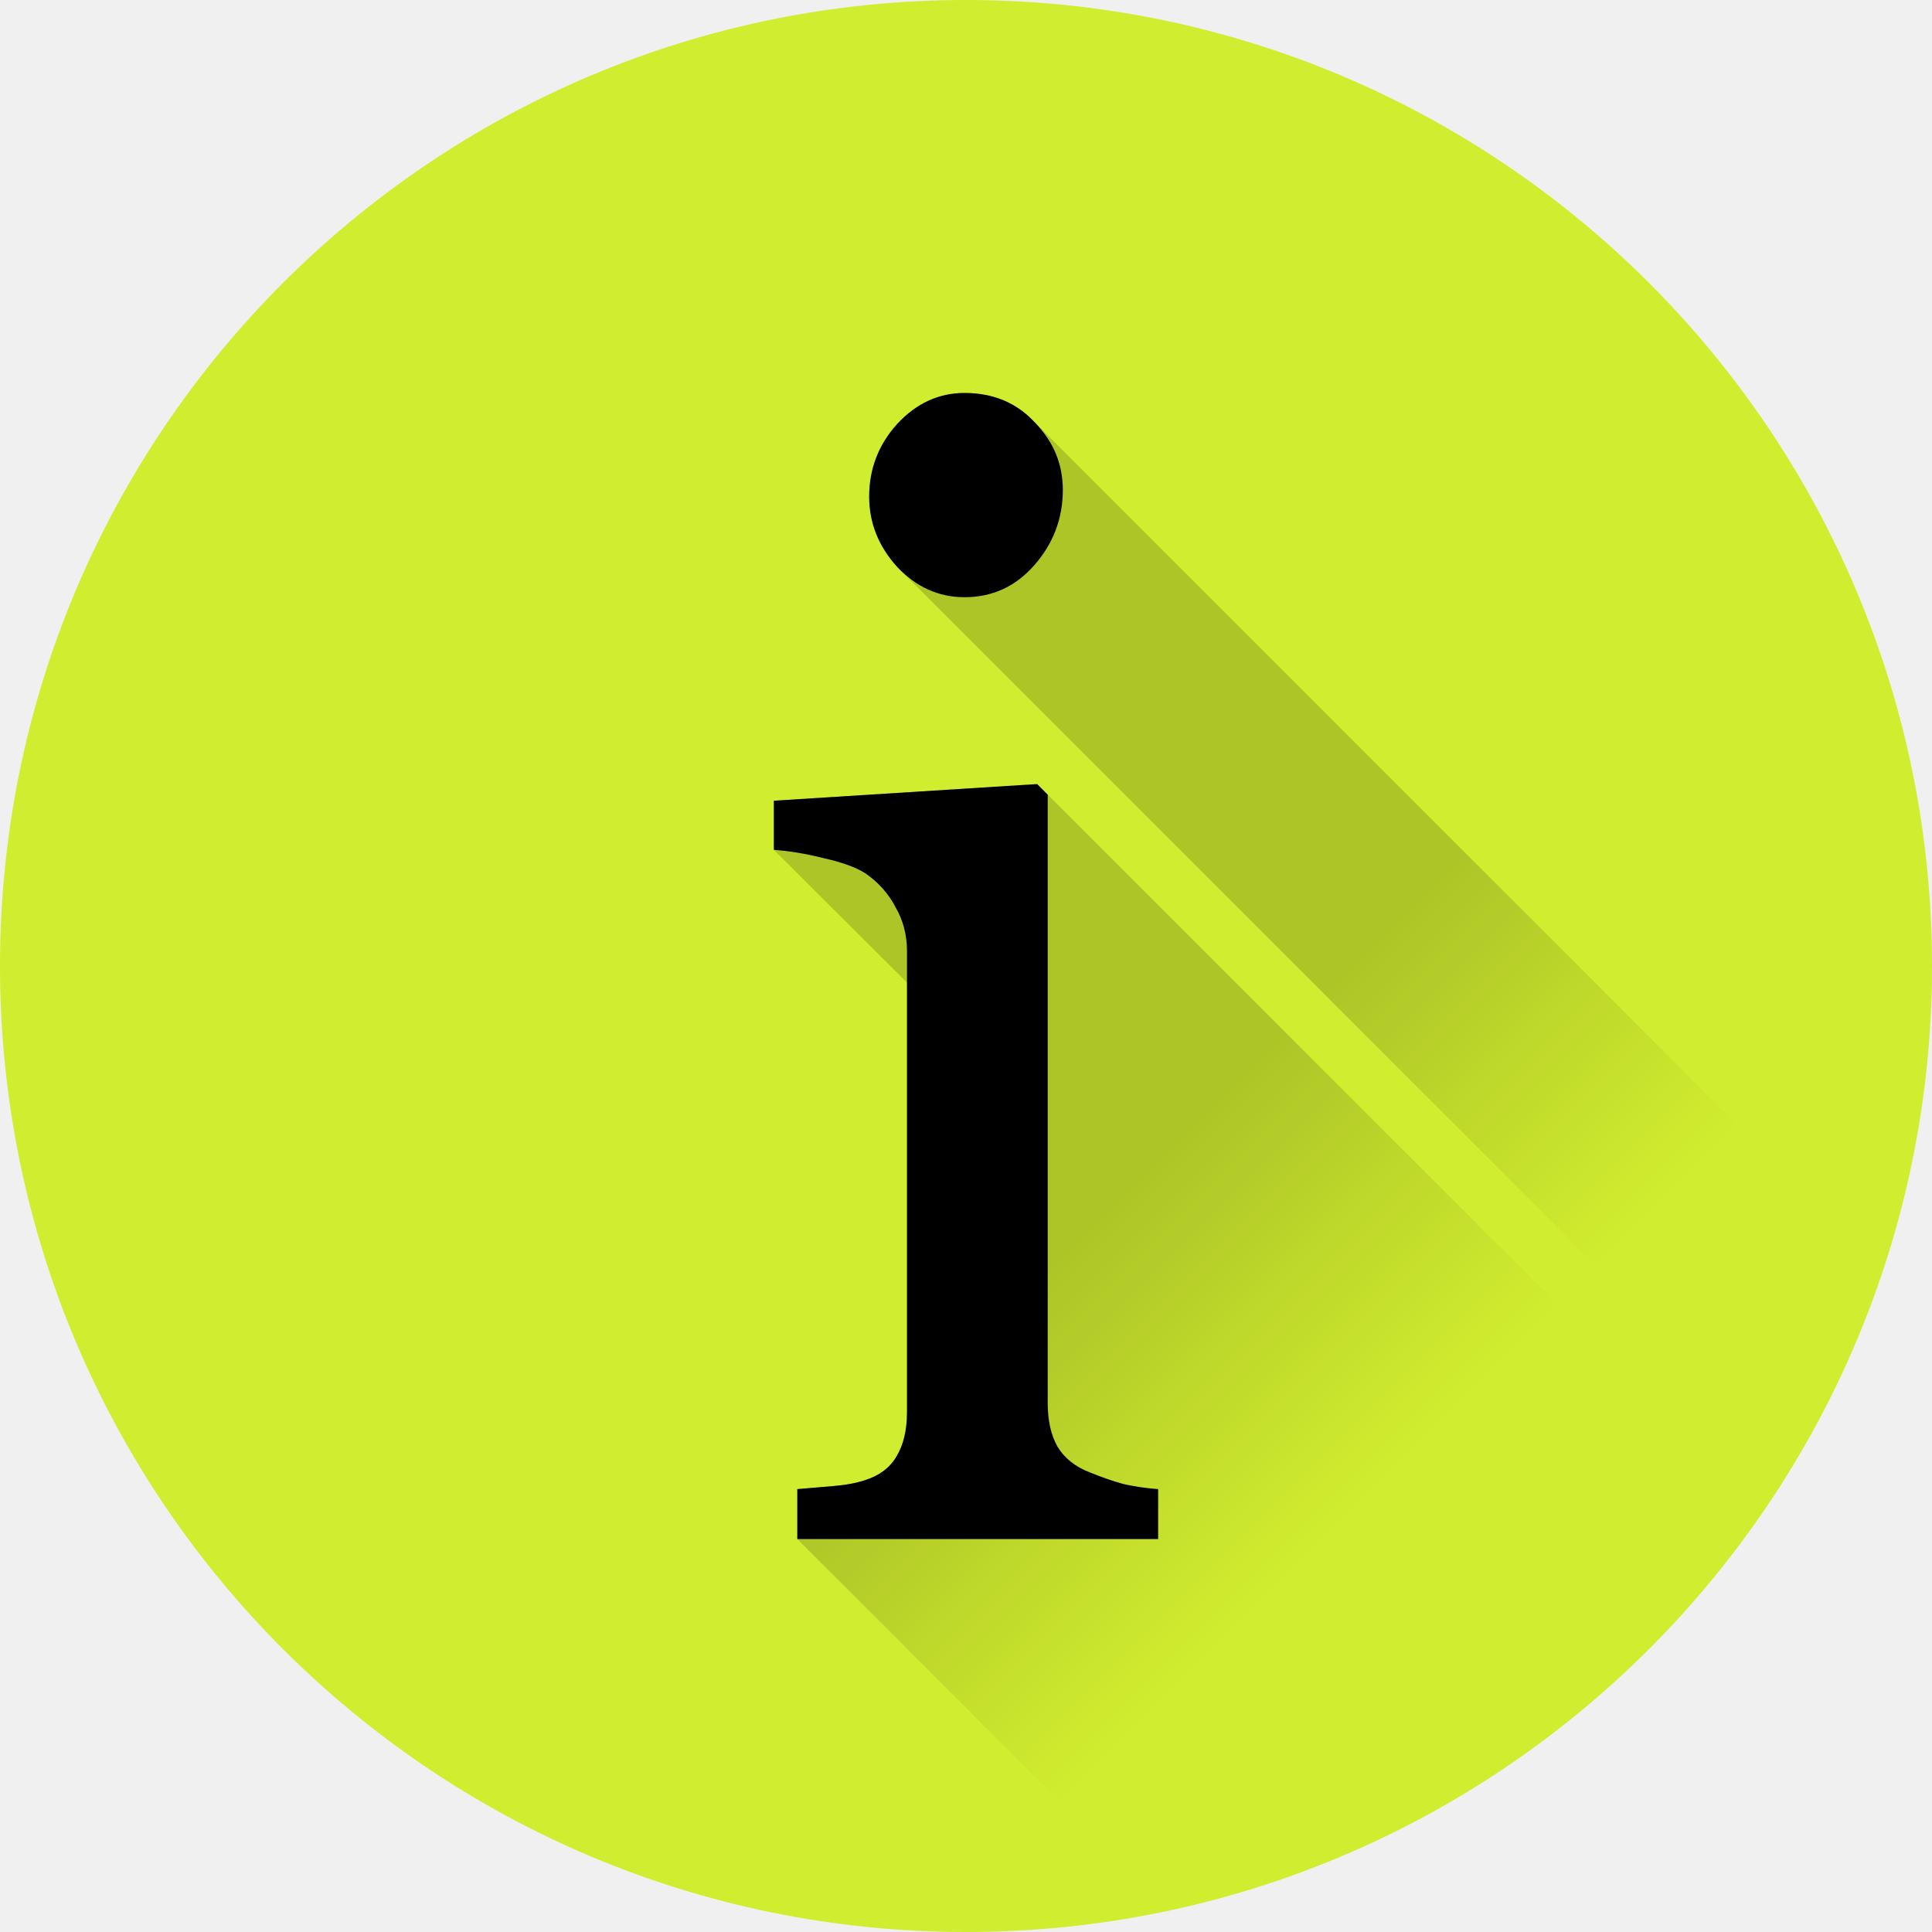
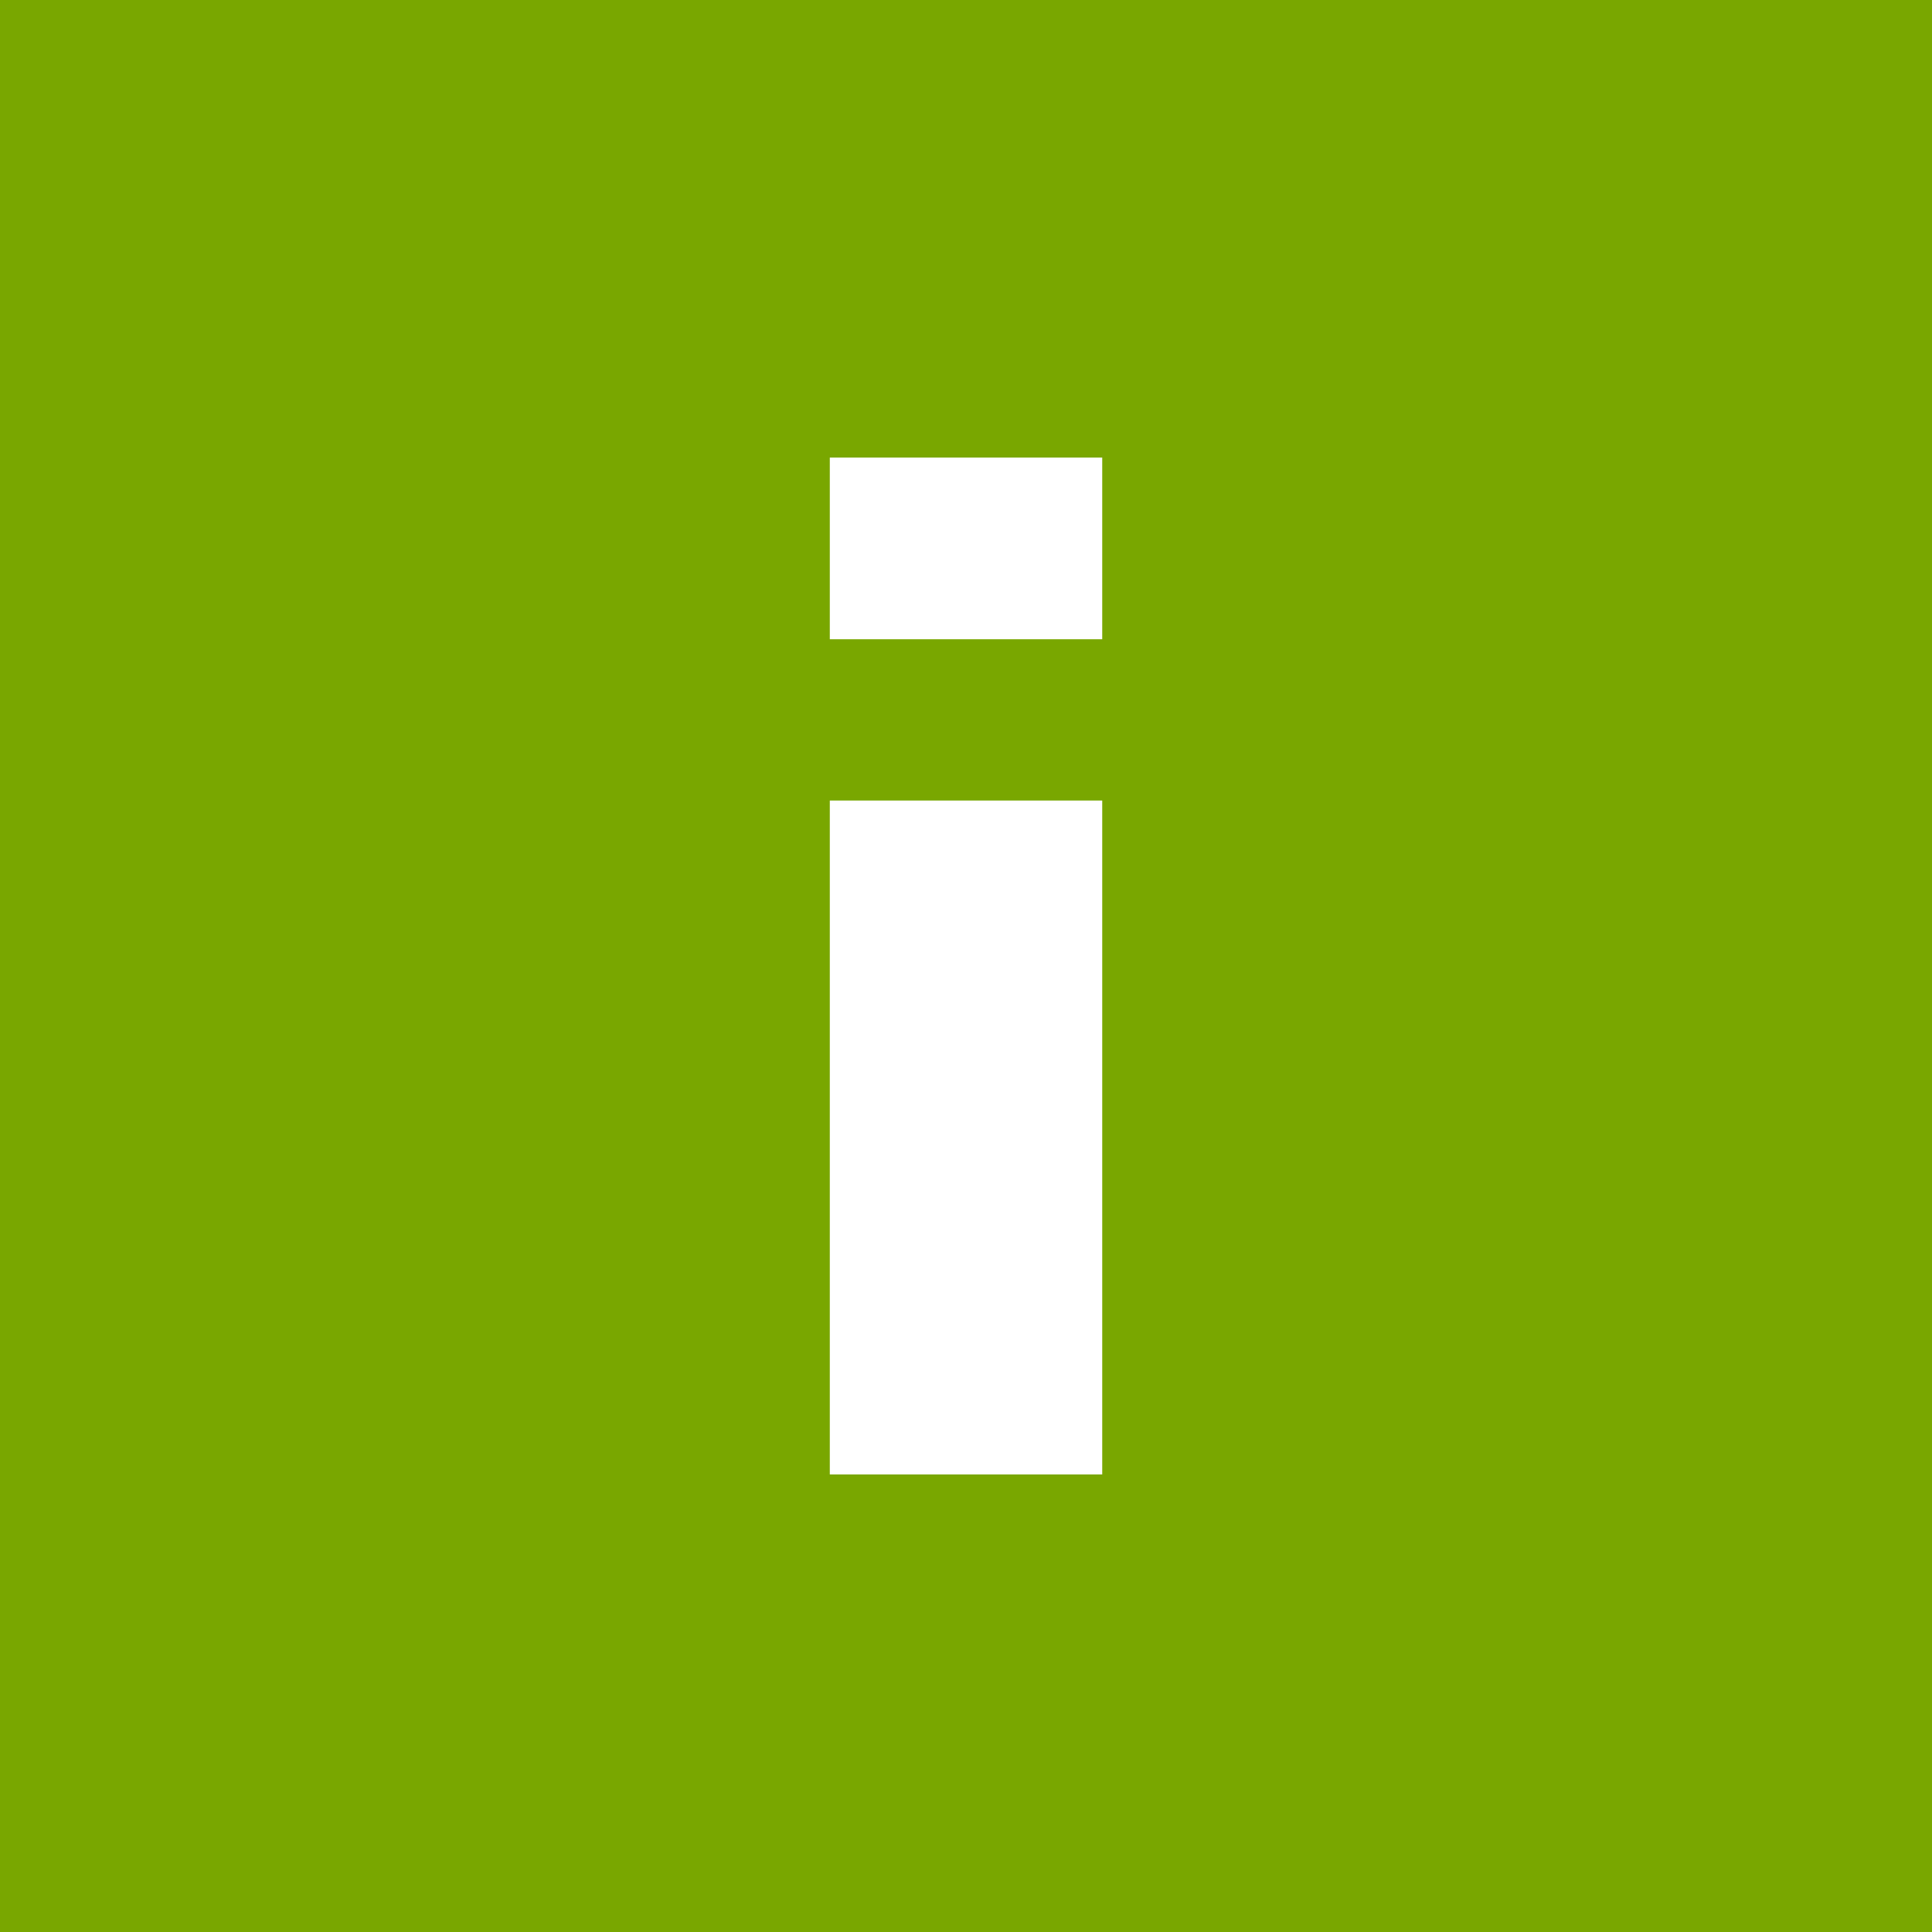
- <svg xmlns="http://www.w3.org/2000/svg" xmlns:xlink="http://www.w3.org/1999/xlink" width="1024" height="1024" viewBox="0 0 1024 1024" id="svg2" version="1.1">
-   <defs id="defs4">
-     <linearGradient id="linearGradient4241">
-       <stop style="stop-color:#000000;stop-opacity:1;" offset="0" id="stop4243" />
-       <stop style="stop-color:#000000;stop-opacity:0;" offset="1" id="stop4245" />
-     </linearGradient>
-     <linearGradient xlink:href="#linearGradient4241" id="linearGradient4247" x1="558.15" y1="669.067" x2="702.904" y2="813.821" gradientUnits="userSpaceOnUse" />
-   </defs>
+ <svg xmlns="http://www.w3.org/2000/svg" width="1024" height="1024" viewBox="0 0 1024 1024" id="svg2" version="1.1">
+   <defs id="defs4" />
  <g transform="translate(0,-28.36216)" id="layer1">
-     <rect ry="512" rx="512" y="28.362" x="0" height="1024" width="1024" id="rect3336" style="fill:#d1ed2f;fill-opacity:1;fill-rule:evenodd;stroke:none;stroke-width:1.133px;stroke-linecap:butt;stroke-linejoin:miter;stroke-opacity:1" />
-     <path style="font-style:normal;font-variant:normal;font-weight:normal;font-stretch:normal;font-size:180px;line-height:125%;font-family:Georgia;-inkscape-font-specification:Georgia;text-align:center;letter-spacing:0px;word-spacing:0px;text-anchor:middle;fill:url(#linearGradient4247);fill-opacity:1;stroke:none;stroke-width:1;stroke-linecap:butt;stroke-linejoin:miter;stroke-opacity:1;opacity:0.17" d="m 511.197,208.279 c -13.632,0 -25.526,5.48 -35.684,16.439 -9.89,10.959 -14.836,23.791 -14.836,38.492 0,13.9 4.946,26.328 14.836,37.287 l 600.594,600.6 c 10.027,10.284 21.72,15.439 35.09,15.439 14.701,0 26.998,-5.613 36.889,-16.84 10.158,-11.494 15.236,-24.86 15.236,-40.096 0,-13.632 -4.946,-25.526 -14.836,-35.684 L 547.701,223.109 c -9.512,-9.876 -21.674,-14.83 -36.504,-14.83 z m 38.492,207.293 -139.531,8.82 0,26.062 70.568,70.344 0,227.562 c 0,9.623 -1.871,17.506 -5.613,23.654 -3.475,5.881 -8.955,10.024 -16.439,12.43 -4.811,1.604 -10.558,2.674 -17.24,3.209 -6.415,0.535 -12.698,1.069 -18.846,1.604 l 0,26.463 600,600 191.254,0 0,-26.463 -58.539,-58.371 0,-309.701 C 953.405,819.34 751.6,617.405 549.689,415.572 Z" id="path141090" transform="translate(0,28.36216)" />
-     <path id="path4359" d="m 511.197,236.641 c -13.632,0 -25.526,5.48 -35.684,16.439 -9.89,10.959 -14.836,23.791 -14.836,38.492 0,13.9 4.946,26.328 14.836,37.287 10.157,10.692 22.051,16.039 35.684,16.039 14.701,0 26.999,-5.613 36.889,-16.84 10.157,-11.494 15.236,-24.86 15.236,-40.096 0,-13.632 -4.946,-25.526 -14.836,-35.684 -9.623,-10.425 -22.053,-15.639 -37.289,-15.639 z m 38.492,207.293 -139.531,8.82 0,26.062 c 8.019,0.535 16.84,2.004 26.463,4.41 9.623,2.138 16.974,4.81 22.053,8.018 6.95,4.811 12.295,10.826 16.037,18.043 4.01,6.95 6.016,14.702 6.016,23.256 l 0,244.18 c 0,9.623 -1.871,17.506 -5.613,23.654 -3.475,5.881 -8.955,10.024 -16.439,12.43 -4.811,1.604 -10.558,2.674 -17.24,3.209 -6.415,0.535 -12.698,1.069 -18.846,1.604 l 0,26.463 191.254,0 0,-26.463 c -6.95,-0.535 -13.232,-1.47 -18.846,-2.807 -5.613,-1.604 -11.36,-3.61 -17.24,-6.016 -7.752,-2.94 -13.498,-7.483 -17.24,-13.631 -3.475,-6.148 -5.213,-13.9 -5.213,-23.256 l 0,-322.363 -5.613,-5.613 z" style="font-style:normal;font-variant:normal;font-weight:normal;font-stretch:normal;font-size:180px;line-height:125%;font-family:Georgia;-inkscape-font-specification:Georgia;text-align:center;letter-spacing:0px;word-spacing:0px;text-anchor:middle;fill:#000000;fill-opacity:1;stroke:none;stroke-width:1px;stroke-linecap:butt;stroke-linejoin:miter;stroke-opacity:1" />
+     <rect style="opacity:1;fill:#79a700;fill-opacity:1;stroke:none;stroke-width:25.748;stroke-miterlimit:4;stroke-dasharray:none;stroke-opacity:1" id="rect1604" width="1024" height="1024" x="0" y="28.362" rx="0" ry="0" />
+     <g aria-label="i" transform="matrix(16.90151,0,0,16.90151,3005.006,-14056.456)" style="font-style:normal;font-weight:normal;font-size:40px;line-height:1.25;font-family:sans-serif;letter-spacing:0px;word-spacing:0px;fill:#ffffff;fill-opacity:1;stroke:none" id="flowRoot822">
+       <path d="m -143.23,879.584 h -8.543 v -21.133 h 8.543 z m 0,-26.191 h -8.543 v -5.697 h 8.543 z" style="font-style:normal;font-variant:normal;font-weight:bold;font-stretch:normal;font-family:Roboto;-inkscape-font-specification:'Roboto Bold';text-align:center;text-anchor:middle;fill:#ffffff;fill-opacity:1" id="path825" />
+     </g>
  </g>
</svg>
